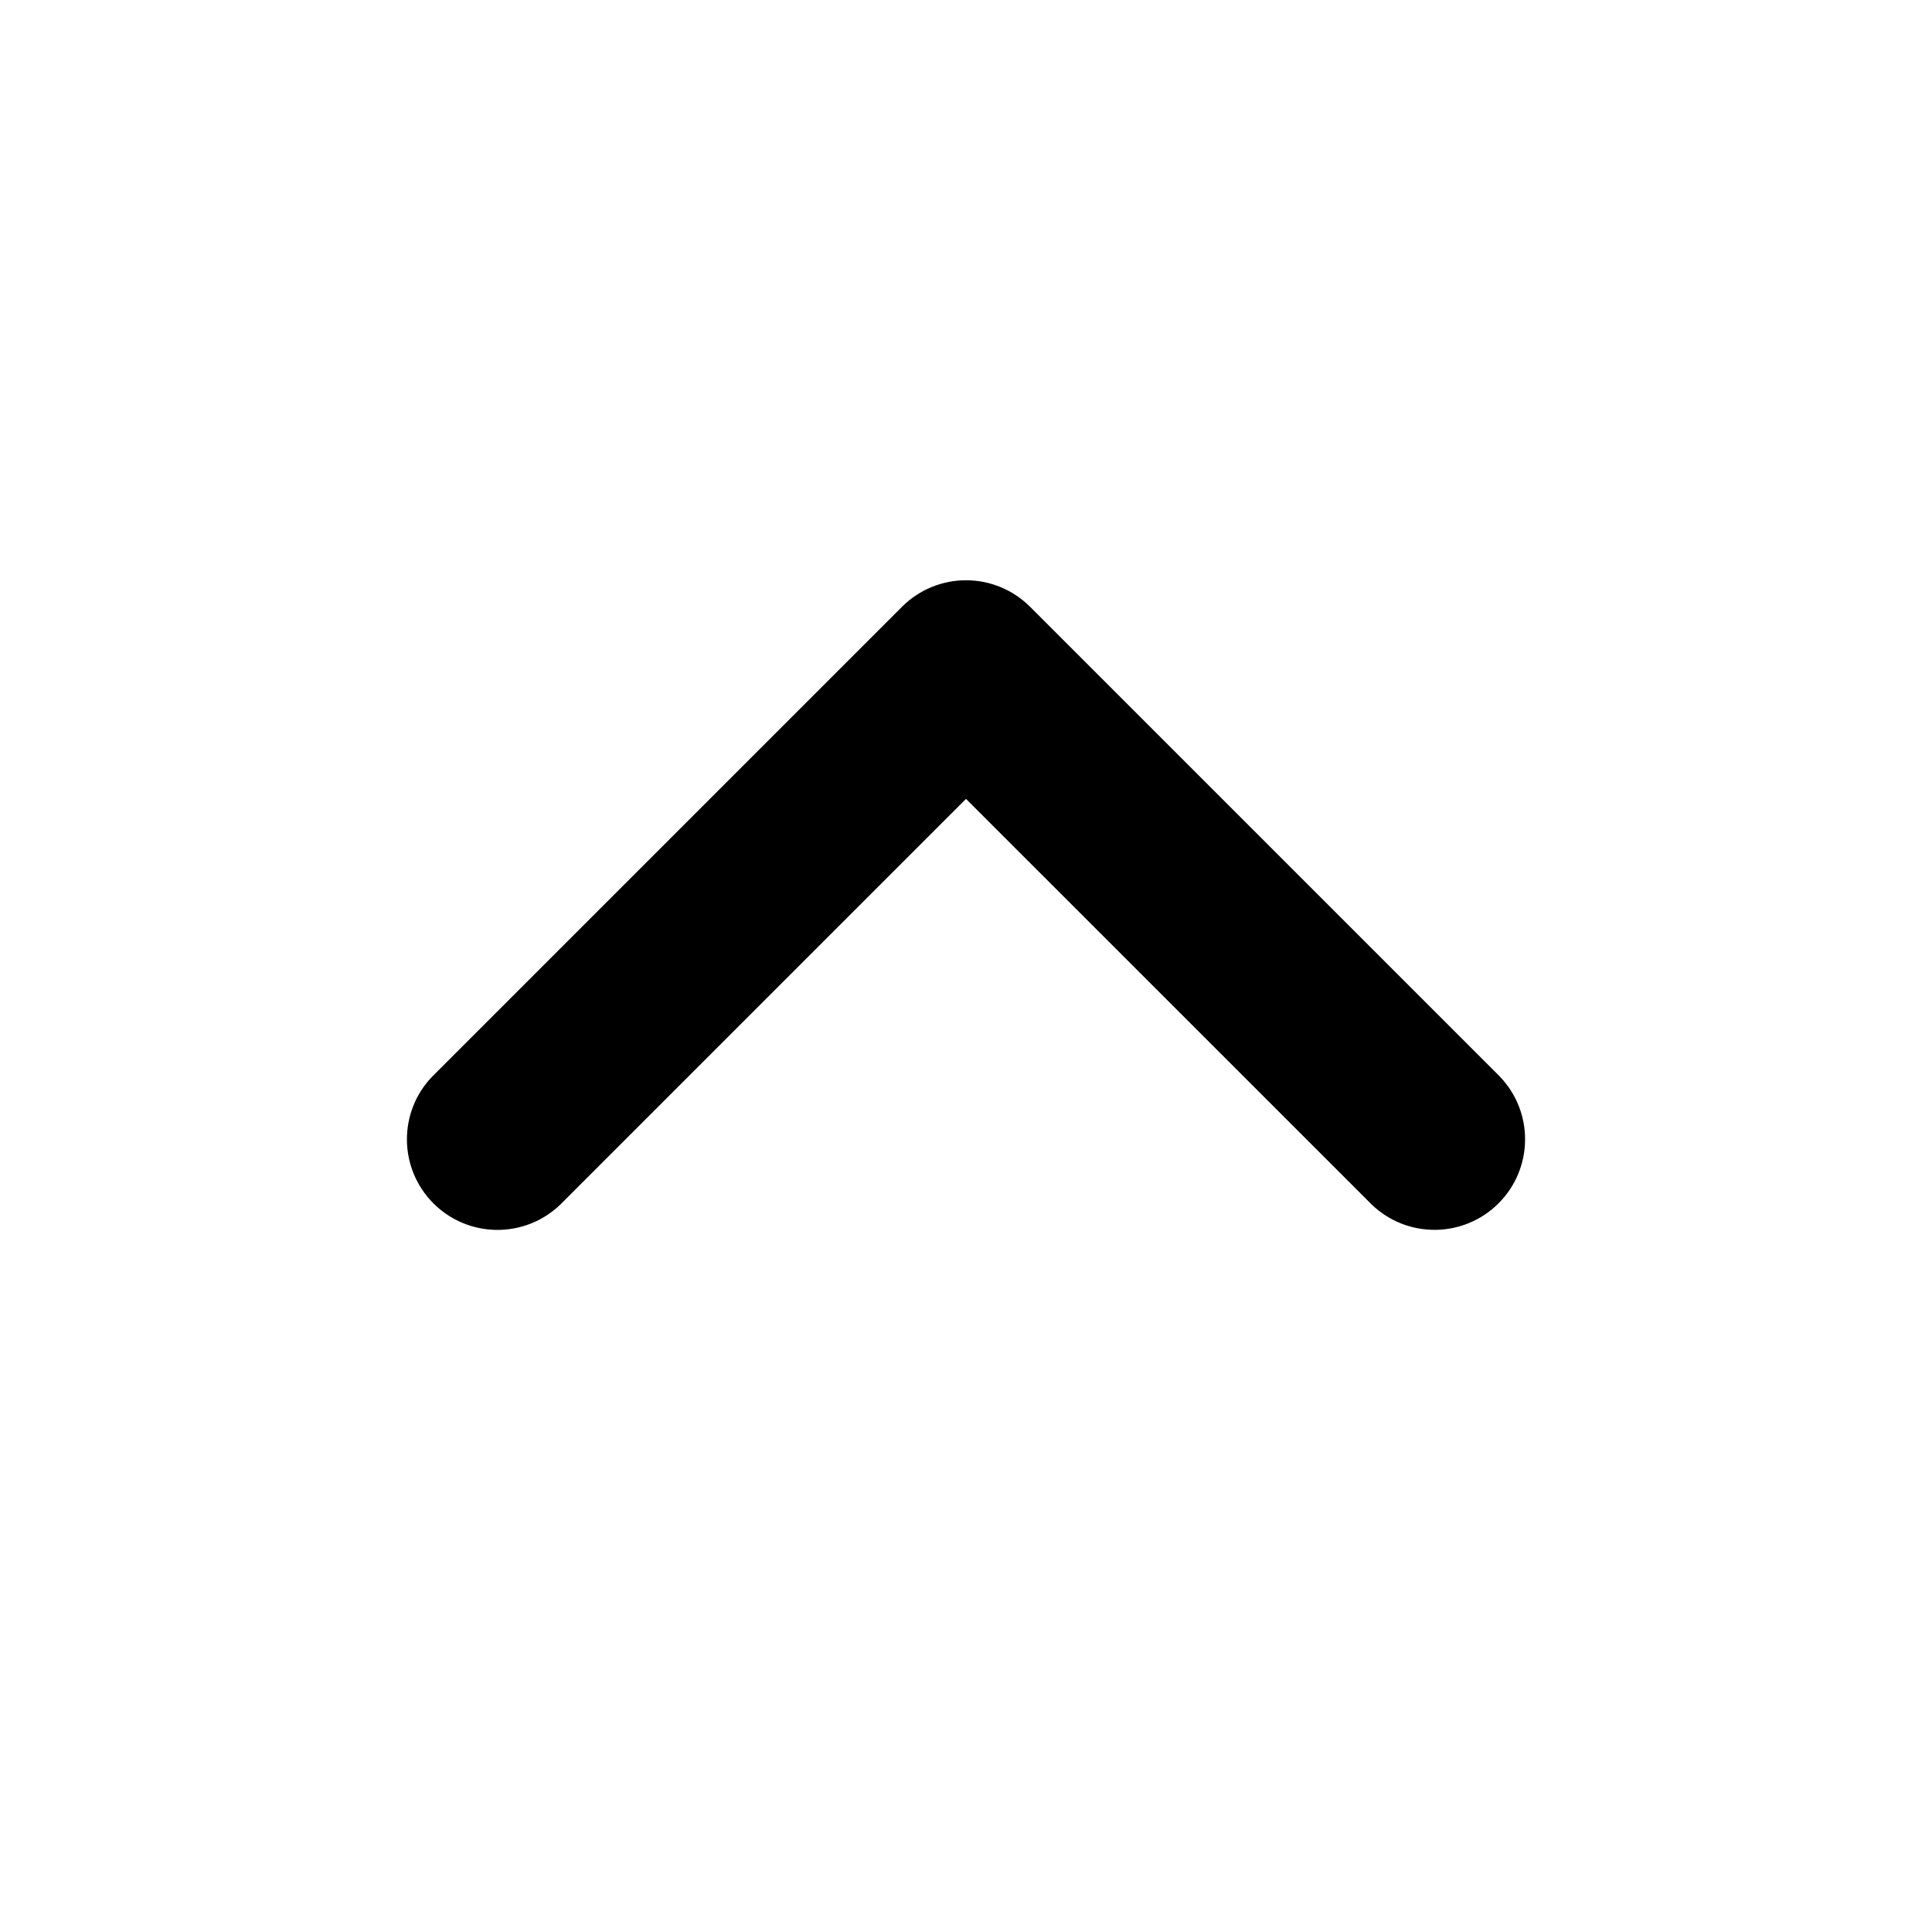
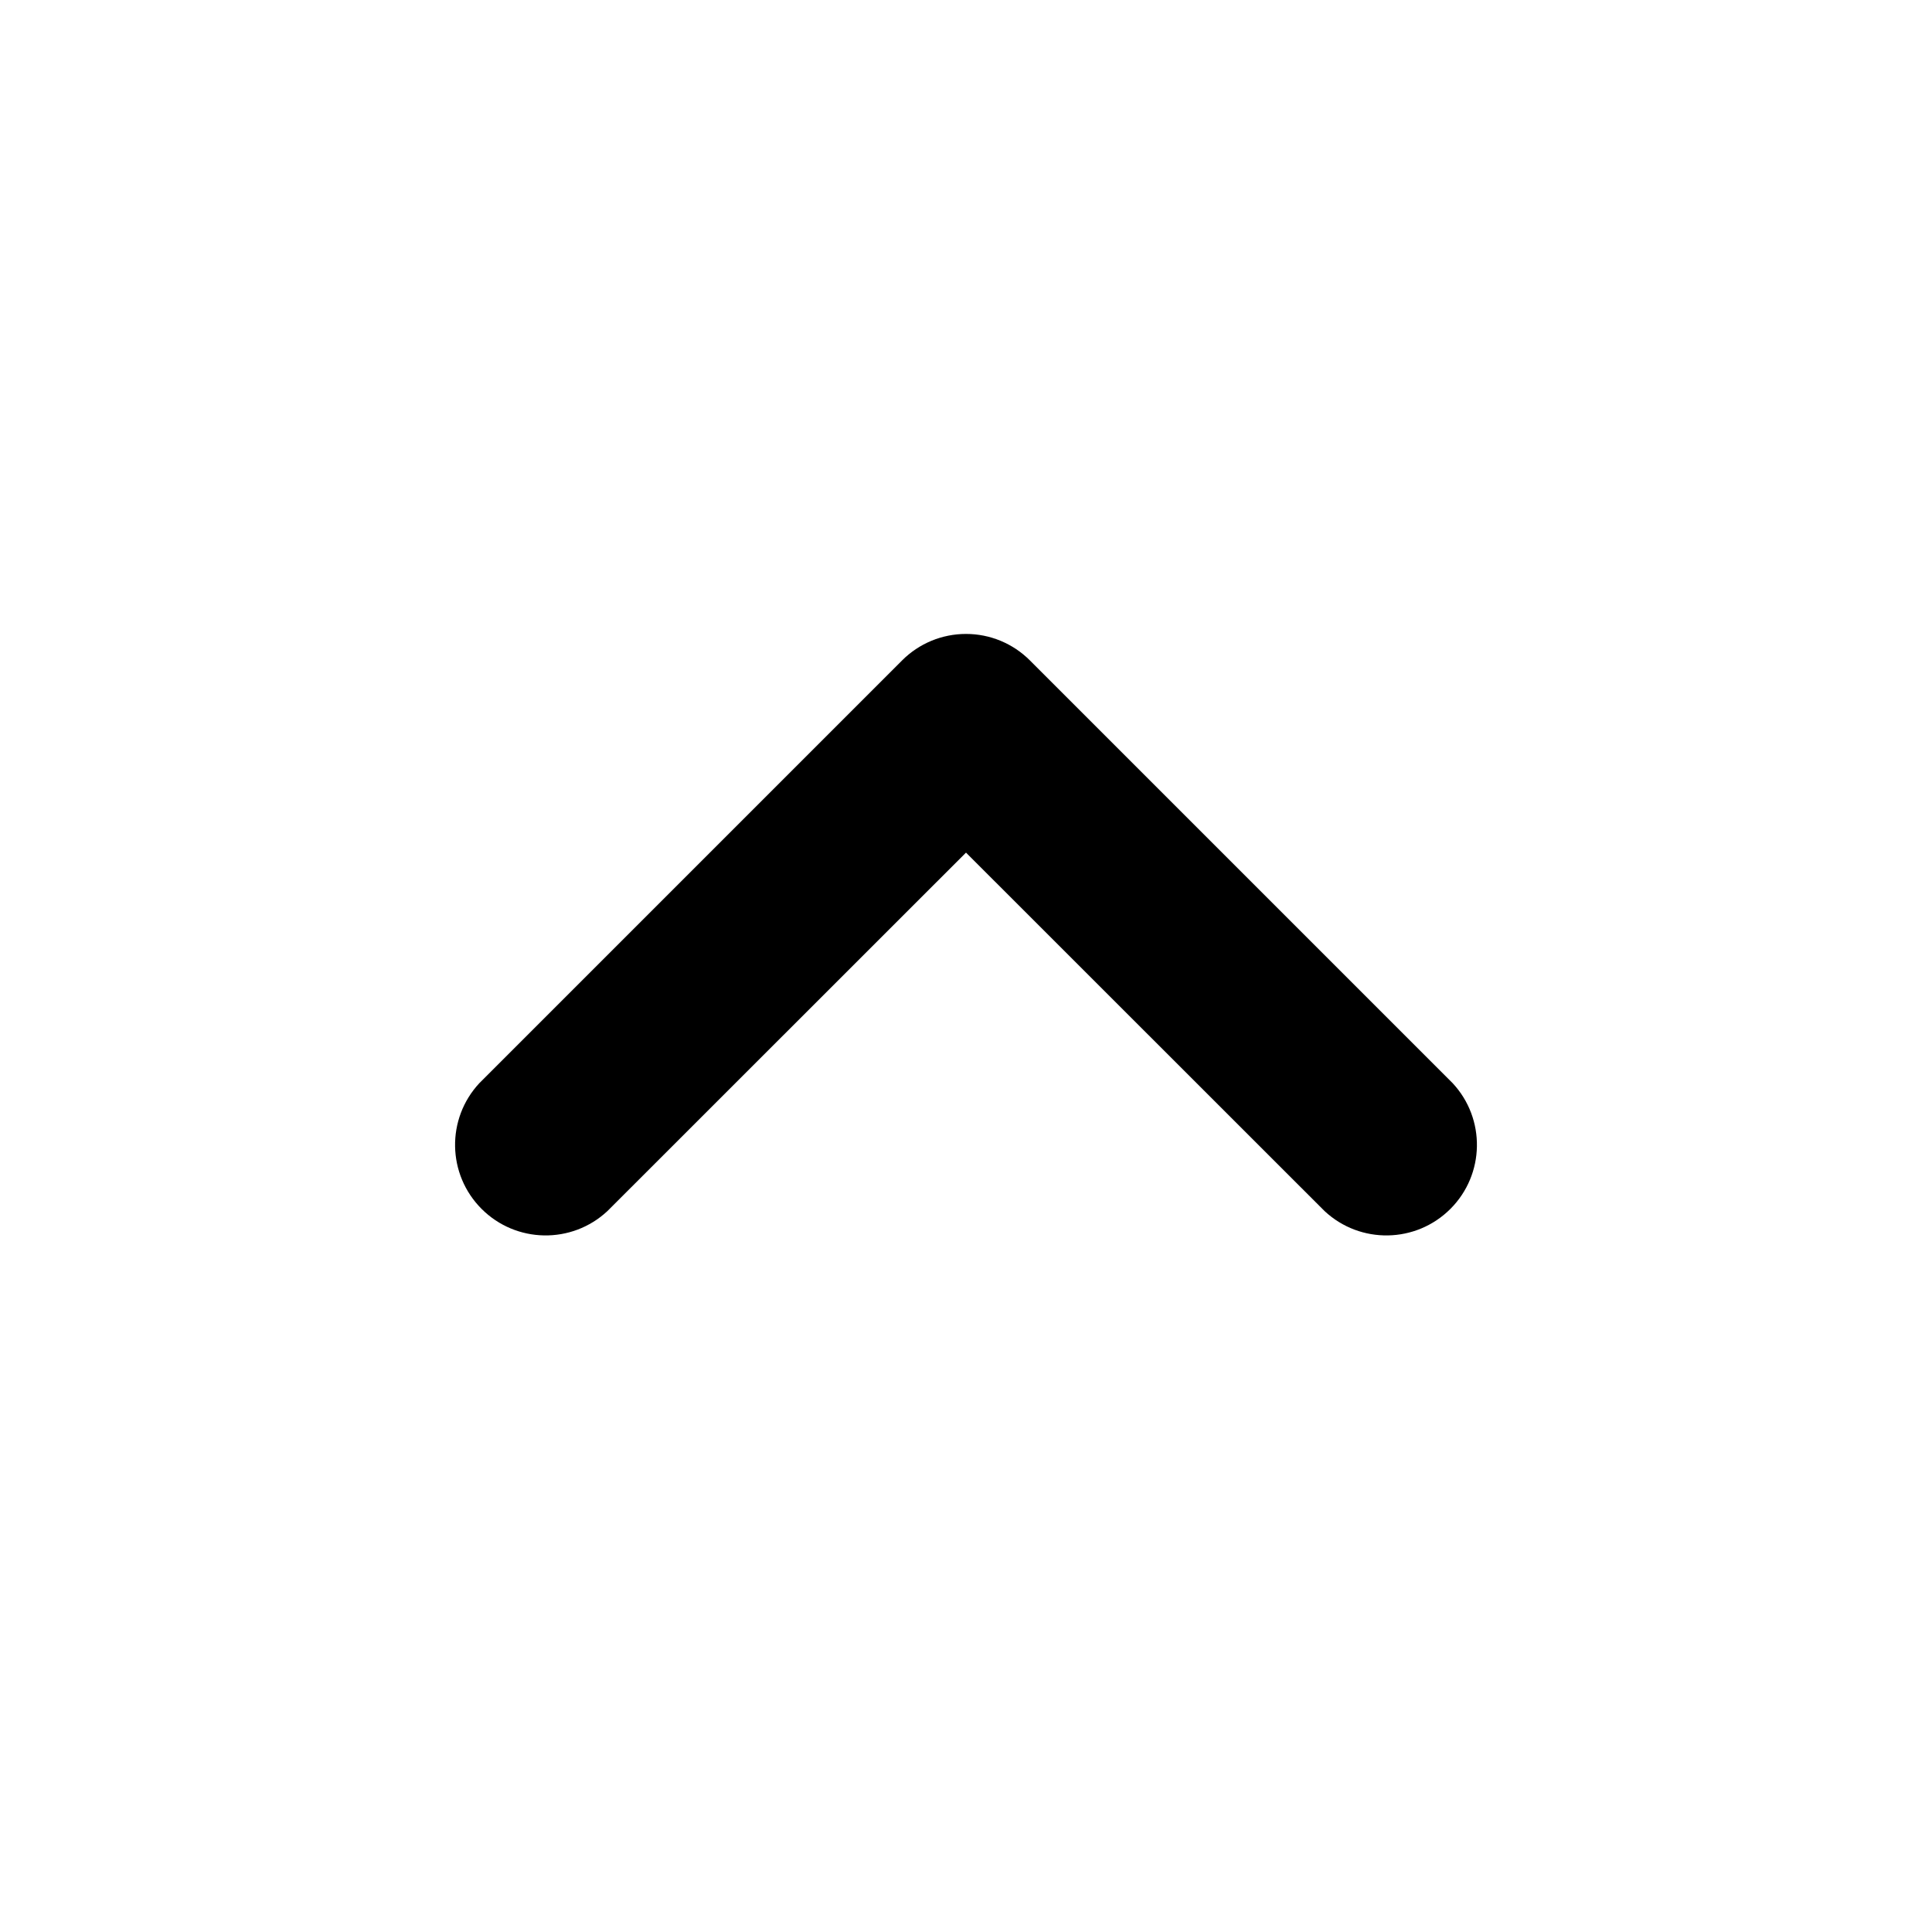
- <svg xmlns="http://www.w3.org/2000/svg" viewBox="0 0 32 32">
-   <path d="M16,9.611a1.5,1.5,0,0,1,1.061.439l7.778,7.778a1.5,1.5,0,0,1-2.121,2.121L16,13.232,9.282,19.95a1.5,1.5,0,0,1-2.121-2.121l7.778-7.778A1.5,1.5,0,0,1,16,9.611Z" />
+ <svg xmlns="http://www.w3.org/2000/svg" viewBox="0 0 16 16">
+   <path d="M8,5.25a.747.747,0,0,1,.53.22l3.5,3.5A.75.75,0,0,1,10.97,10.03L8,7.061,5.03,10.03A.75.75,0,0,1,3.97,8.97l3.5-3.5A.747.747,0,0,1,8,5.25Z" />
</svg>
